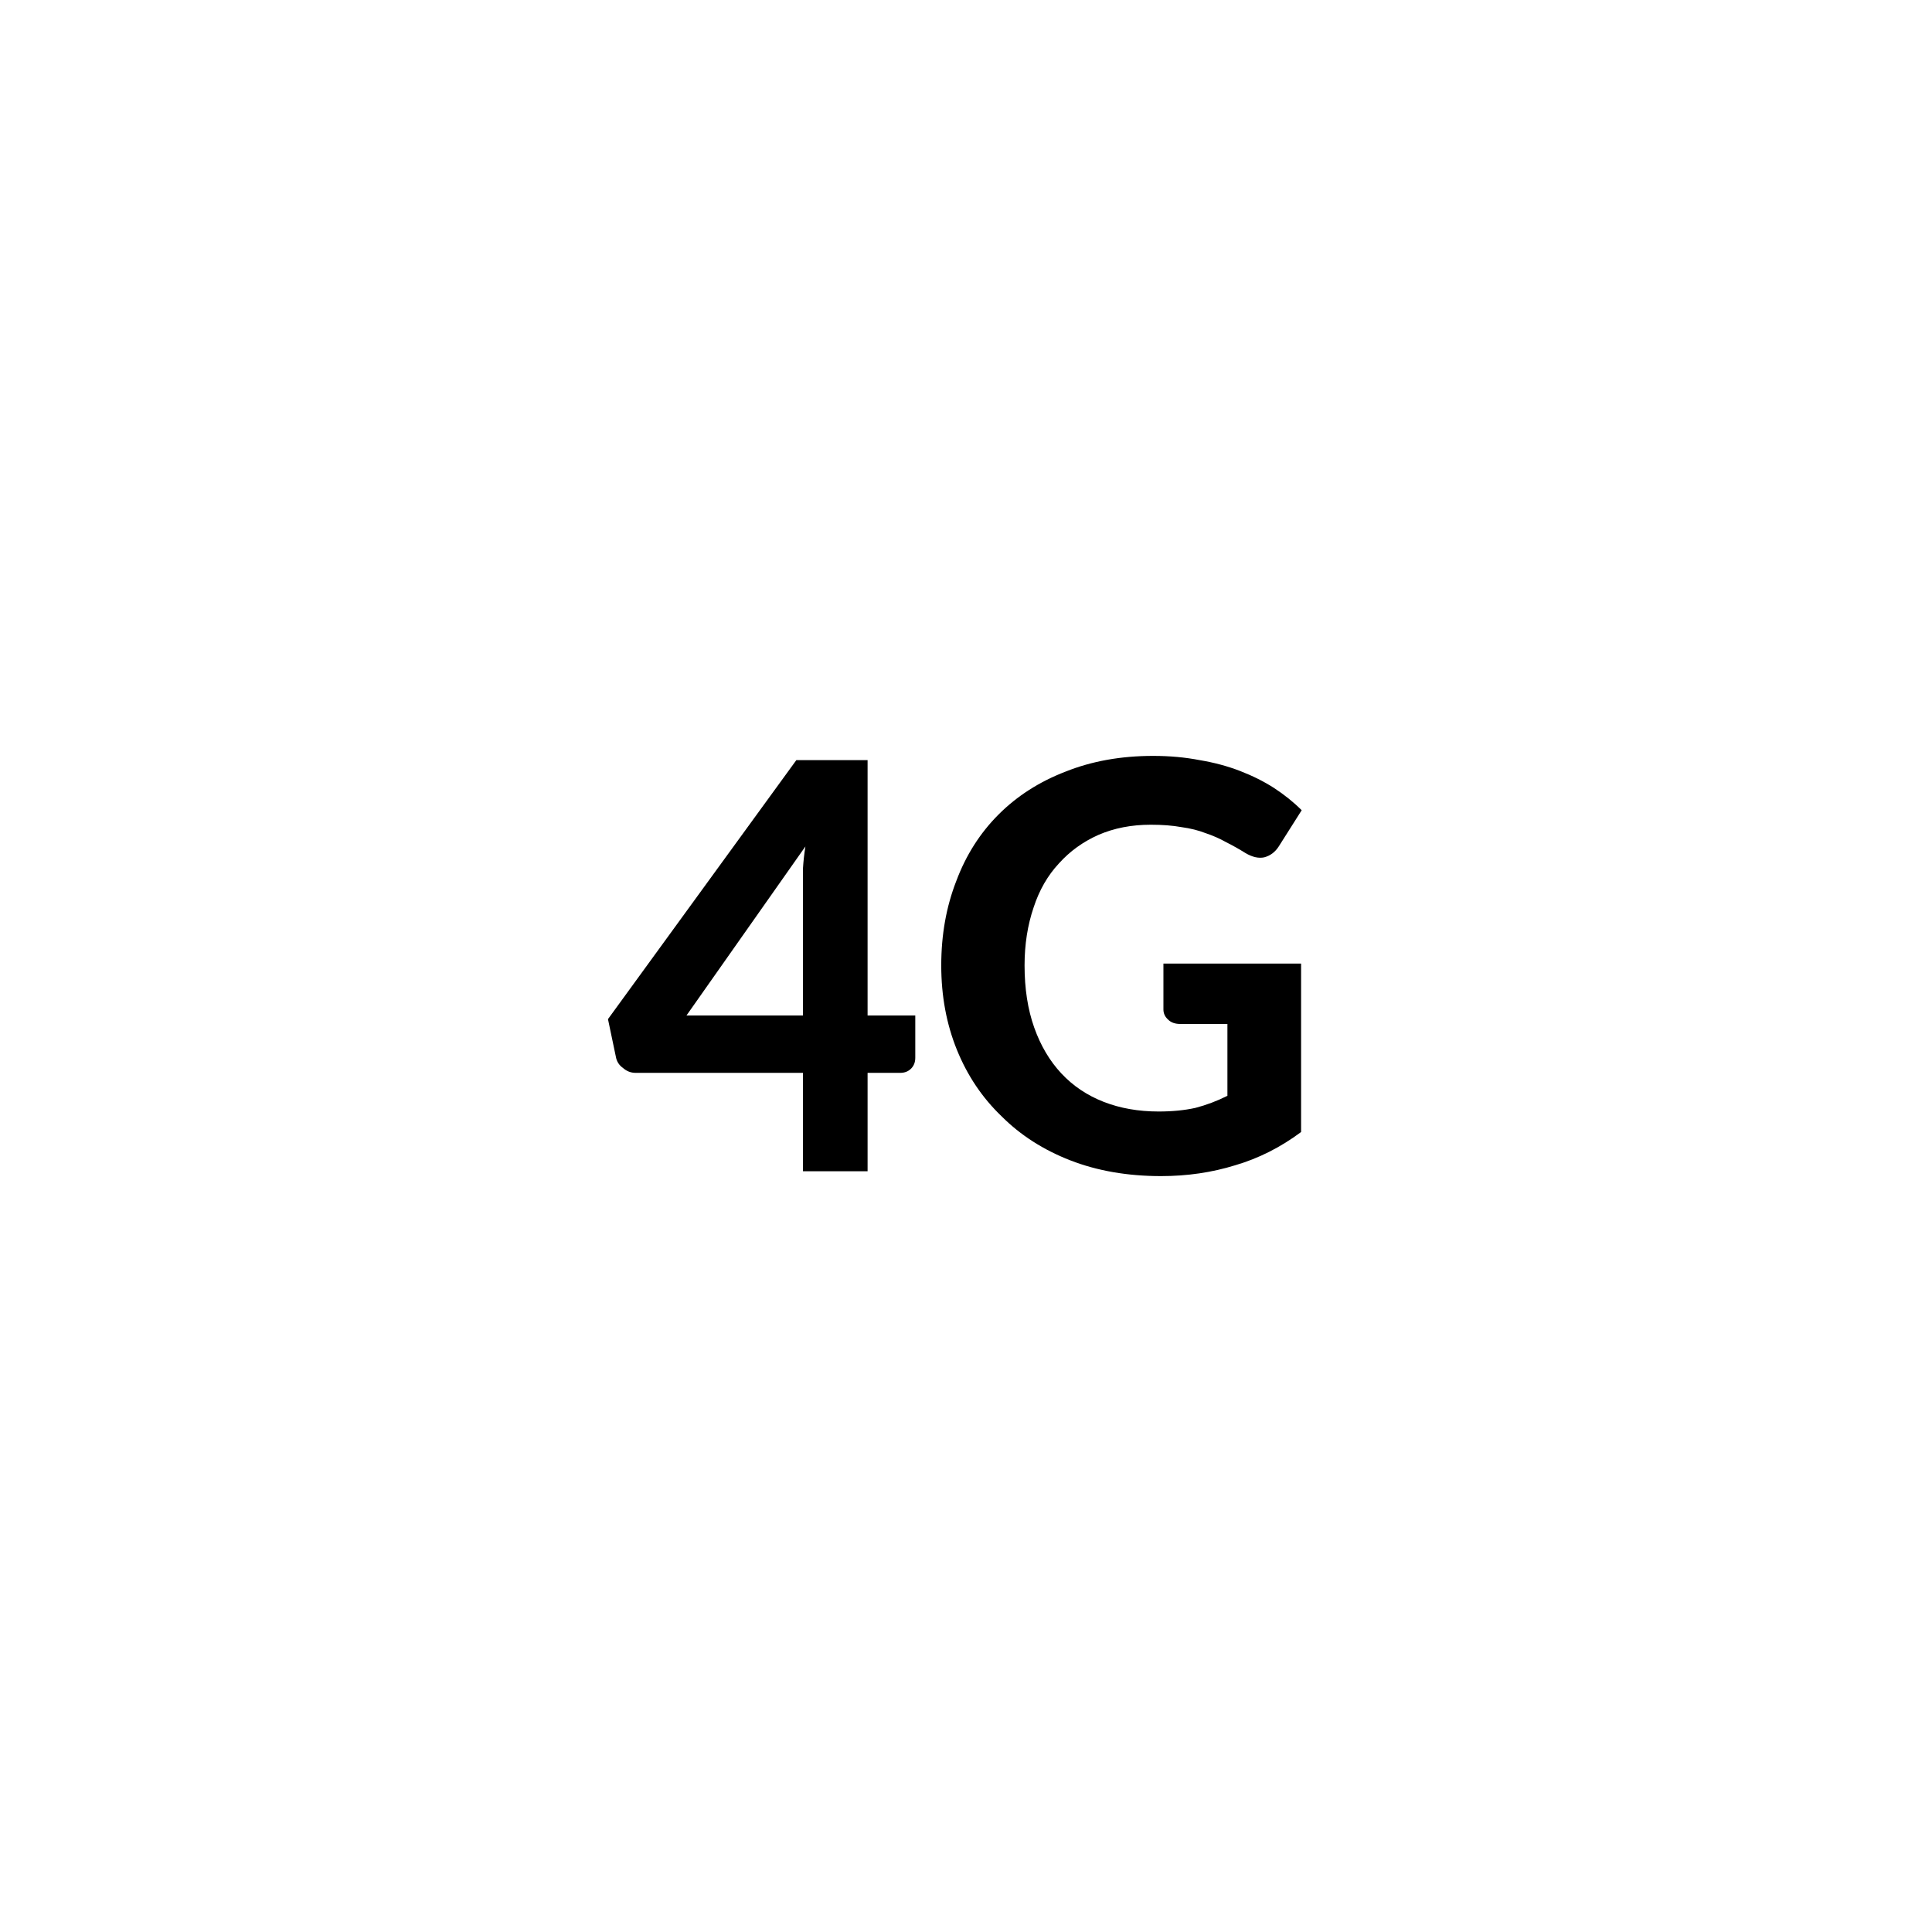
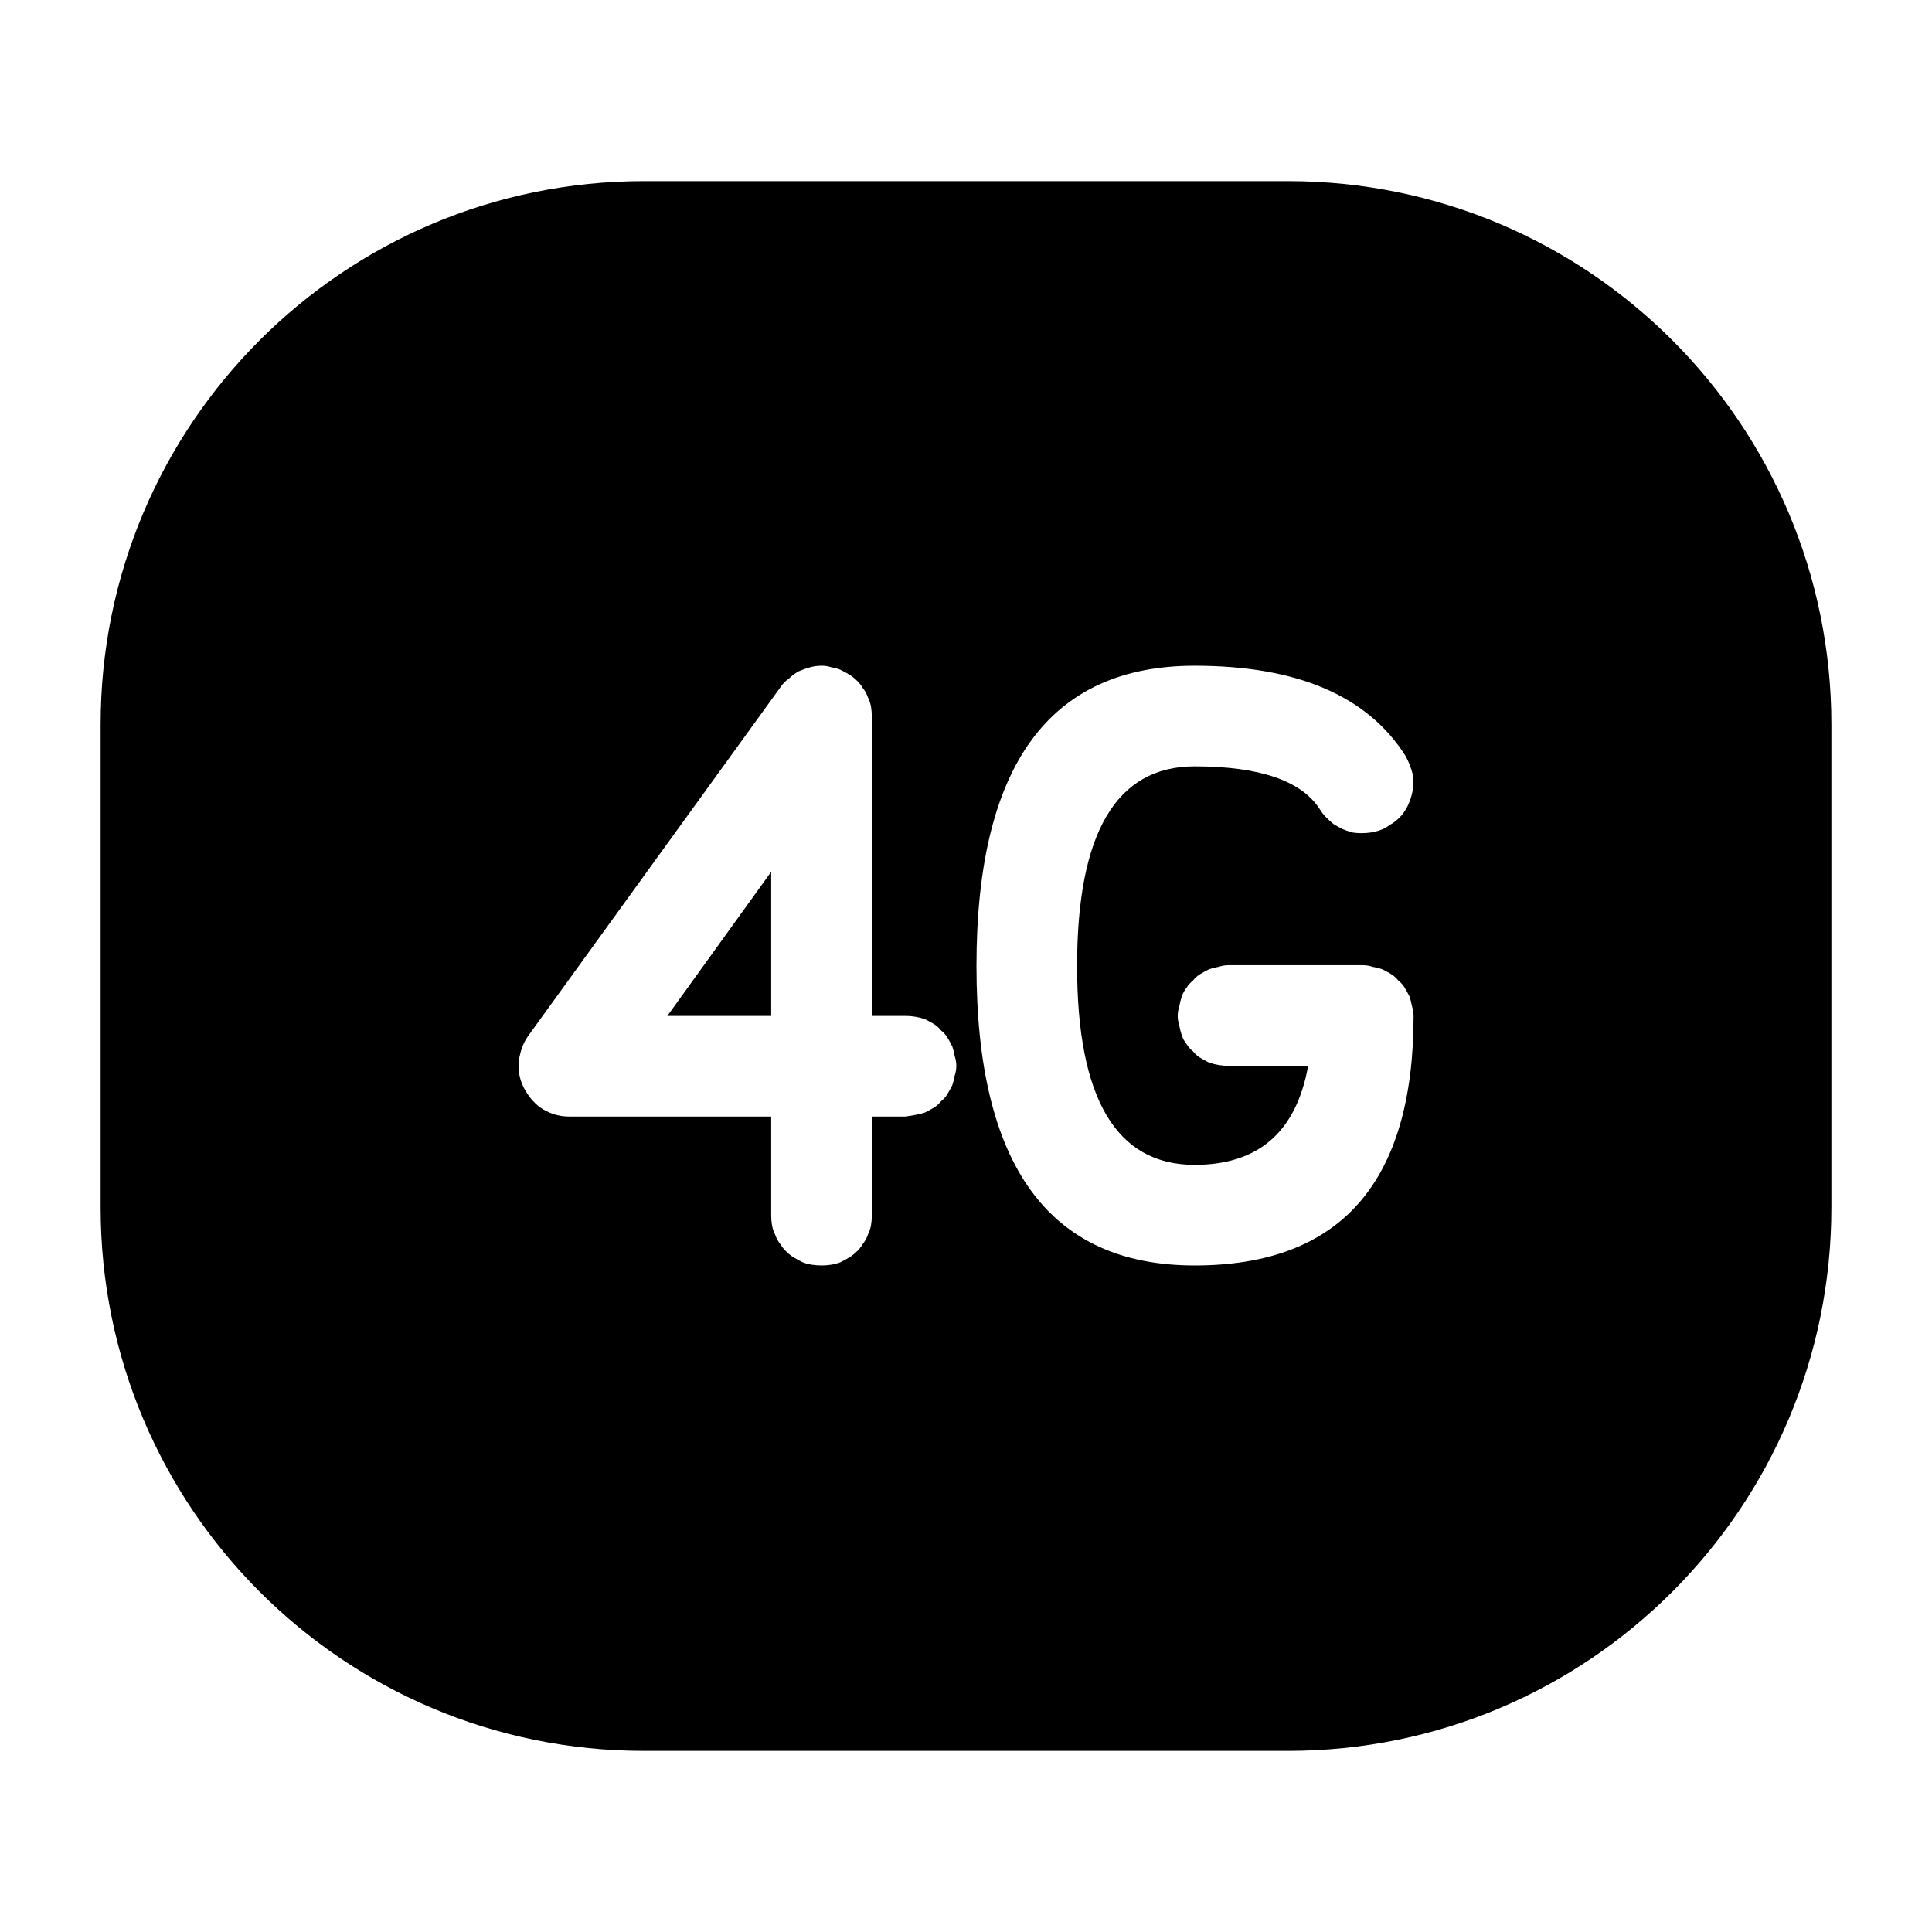
- <svg xmlns="http://www.w3.org/2000/svg" viewBox="0 0 32 32" width="32" height="32" fill="currentColor">
-   <path d="M10.07 19.40L10.07 19.40ZM14.37 12.59L14.37 16.82L15.16 16.82L15.16 17.52Q15.16 17.63 15.09 17.70Q15.02 17.77 14.91 17.77L14.91 17.77L14.37 17.77L14.37 19.40L13.30 19.40L13.30 17.77L10.53 17.77Q10.41 17.77 10.32 17.69Q10.22 17.62 10.20 17.50L10.20 17.50L10.07 16.88L13.19 12.59L14.37 12.59ZM13.30 16.82L13.30 14.71Q13.30 14.56 13.30 14.38Q13.31 14.21 13.34 14.02L13.34 14.02L11.37 16.82L13.30 16.82ZM21.55 18.75L21.55 18.75Q21.04 19.13 20.46 19.30Q19.88 19.48 19.23 19.48L19.23 19.48Q18.40 19.48 17.73 19.22Q17.06 18.96 16.59 18.49Q16.11 18.03 15.85 17.39Q15.59 16.75 15.59 15.99L15.59 15.99Q15.59 15.23 15.84 14.59Q16.08 13.95 16.54 13.49Q17.00 13.03 17.65 12.78Q18.30 12.52 19.10 12.52L19.10 12.52Q19.51 12.52 19.87 12.59Q20.23 12.65 20.54 12.77Q20.85 12.89 21.10 13.05Q21.36 13.22 21.56 13.42L21.56 13.42L21.18 14.02Q21.09 14.16 20.94 14.20Q20.80 14.23 20.63 14.13L20.63 14.13Q20.47 14.03 20.31 13.95Q20.15 13.86 19.97 13.80Q19.79 13.73 19.57 13.70Q19.35 13.66 19.06 13.66L19.06 13.66Q18.58 13.66 18.19 13.83Q17.81 14.00 17.54 14.30Q17.26 14.60 17.12 15.03Q16.97 15.47 16.97 15.99L16.97 15.99Q16.97 16.57 17.13 17.02Q17.29 17.47 17.58 17.78Q17.87 18.09 18.28 18.25Q18.69 18.41 19.19 18.41L19.19 18.41Q19.53 18.41 19.80 18.35Q20.07 18.28 20.33 18.15L20.33 18.15L20.33 16.96L19.55 16.96Q19.42 16.96 19.35 16.89Q19.27 16.82 19.27 16.72L19.27 16.72L19.27 15.96L21.55 15.96L21.55 18.75Z" />
+ <svg xmlns="http://www.w3.org/2000/svg" viewBox="0 0 24 24" fill="none">
+   <path fill-rule="evenodd" clip-rule="evenodd" d="M1.25 9C1.25 5.27 4.27 2.25 8 2.25L16 2.25C19.73 2.25 22.75 5.27 22.75 9L22.75 15C22.75 18.73 19.73 21.75 16 21.75L8 21.75C4.27 21.75 1.25 18.73 1.25 15L1.25 9ZM9.58 13.87L9.58 15.1Q9.58 15.16 9.59 15.22Q9.6 15.28 9.63 15.34Q9.65 15.4 9.69 15.45Q9.72 15.5 9.76 15.54Q9.81 15.59 9.86 15.62Q9.91 15.65 9.97 15.68Q10.02 15.7 10.08 15.71Q10.14 15.72 10.21 15.72Q10.27 15.72 10.33 15.71Q10.39 15.7 10.44 15.68Q10.5 15.65 10.55 15.62Q10.6 15.59 10.65 15.54Q10.69 15.5 10.72 15.45Q10.76 15.4 10.78 15.34Q10.81 15.28 10.82 15.22Q10.83 15.16 10.83 15.1L10.83 13.87L11.25 13.87Q11.31 13.86 11.37 13.85Q11.43 13.84 11.49 13.82Q11.55 13.79 11.6 13.76Q11.65 13.73 11.69 13.68Q11.74 13.64 11.77 13.59Q11.8 13.54 11.83 13.48Q11.85 13.42 11.86 13.36Q11.88 13.3 11.88 13.24Q11.88 13.18 11.86 13.12Q11.85 13.06 11.83 13Q11.8 12.94 11.77 12.89Q11.74 12.84 11.69 12.8Q11.65 12.75 11.6 12.72Q11.55 12.69 11.49 12.66Q11.43 12.64 11.37 12.63Q11.31 12.62 11.25 12.62L10.83 12.62L10.83 8.9Q10.83 8.84 10.82 8.78Q10.81 8.72 10.78 8.66Q10.76 8.6 10.72 8.55Q10.69 8.5 10.65 8.46Q10.6 8.41 10.55 8.38Q10.5 8.35 10.44 8.32Q10.39 8.3 10.33 8.29Q10.27 8.27 10.21 8.27Q10.13 8.27 10.06 8.29Q9.99 8.31 9.92 8.34Q9.85 8.38 9.8 8.43Q9.74 8.47 9.7 8.53L6.56 12.87Q6.49 12.97 6.46 13.1Q6.43 13.22 6.45 13.34Q6.47 13.46 6.54 13.57Q6.6 13.67 6.7 13.75Q6.87 13.87 7.07 13.87L9.58 13.87ZM9.58 12.62L9.58 10.83L8.29 12.62L9.58 12.62ZM14.84 9.52Q16.06 9.52 16.4 10.06Q16.43 10.11 16.48 10.16Q16.52 10.2 16.57 10.24Q16.62 10.27 16.68 10.3Q16.73 10.32 16.79 10.34Q16.85 10.35 16.91 10.35Q16.98 10.35 17.04 10.34Q17.1 10.33 17.15 10.31Q17.21 10.29 17.26 10.25Q17.37 10.19 17.44 10.09Q17.51 9.99 17.54 9.86Q17.57 9.74 17.55 9.62Q17.52 9.5 17.46 9.39Q16.75 8.27 14.84 8.27Q12.13 8.27 12.13 12Q12.13 15.72 14.84 15.72Q17.56 15.72 17.56 12.62Q17.56 12.56 17.54 12.5Q17.53 12.44 17.51 12.38Q17.48 12.32 17.45 12.27Q17.42 12.22 17.37 12.18Q17.33 12.13 17.28 12.1Q17.23 12.07 17.17 12.04Q17.11 12.02 17.05 12.01Q16.99 11.99 16.93 11.99L15.26 11.99Q15.2 11.99 15.14 12.01Q15.08 12.02 15.02 12.04Q14.96 12.07 14.91 12.1Q14.86 12.13 14.82 12.18Q14.77 12.22 14.74 12.27Q14.7 12.32 14.68 12.38Q14.66 12.44 14.65 12.5Q14.63 12.56 14.63 12.62Q14.63 12.68 14.65 12.74Q14.66 12.8 14.68 12.86Q14.7 12.92 14.74 12.97Q14.77 13.02 14.82 13.06Q14.86 13.11 14.91 13.14Q14.96 13.17 15.02 13.2Q15.08 13.22 15.14 13.23Q15.2 13.24 15.26 13.24L16.25 13.24Q16.03 14.47 14.84 14.47Q13.38 14.47 13.38 12Q13.38 9.52 14.84 9.52Z" fill="currentColor" />
</svg>
